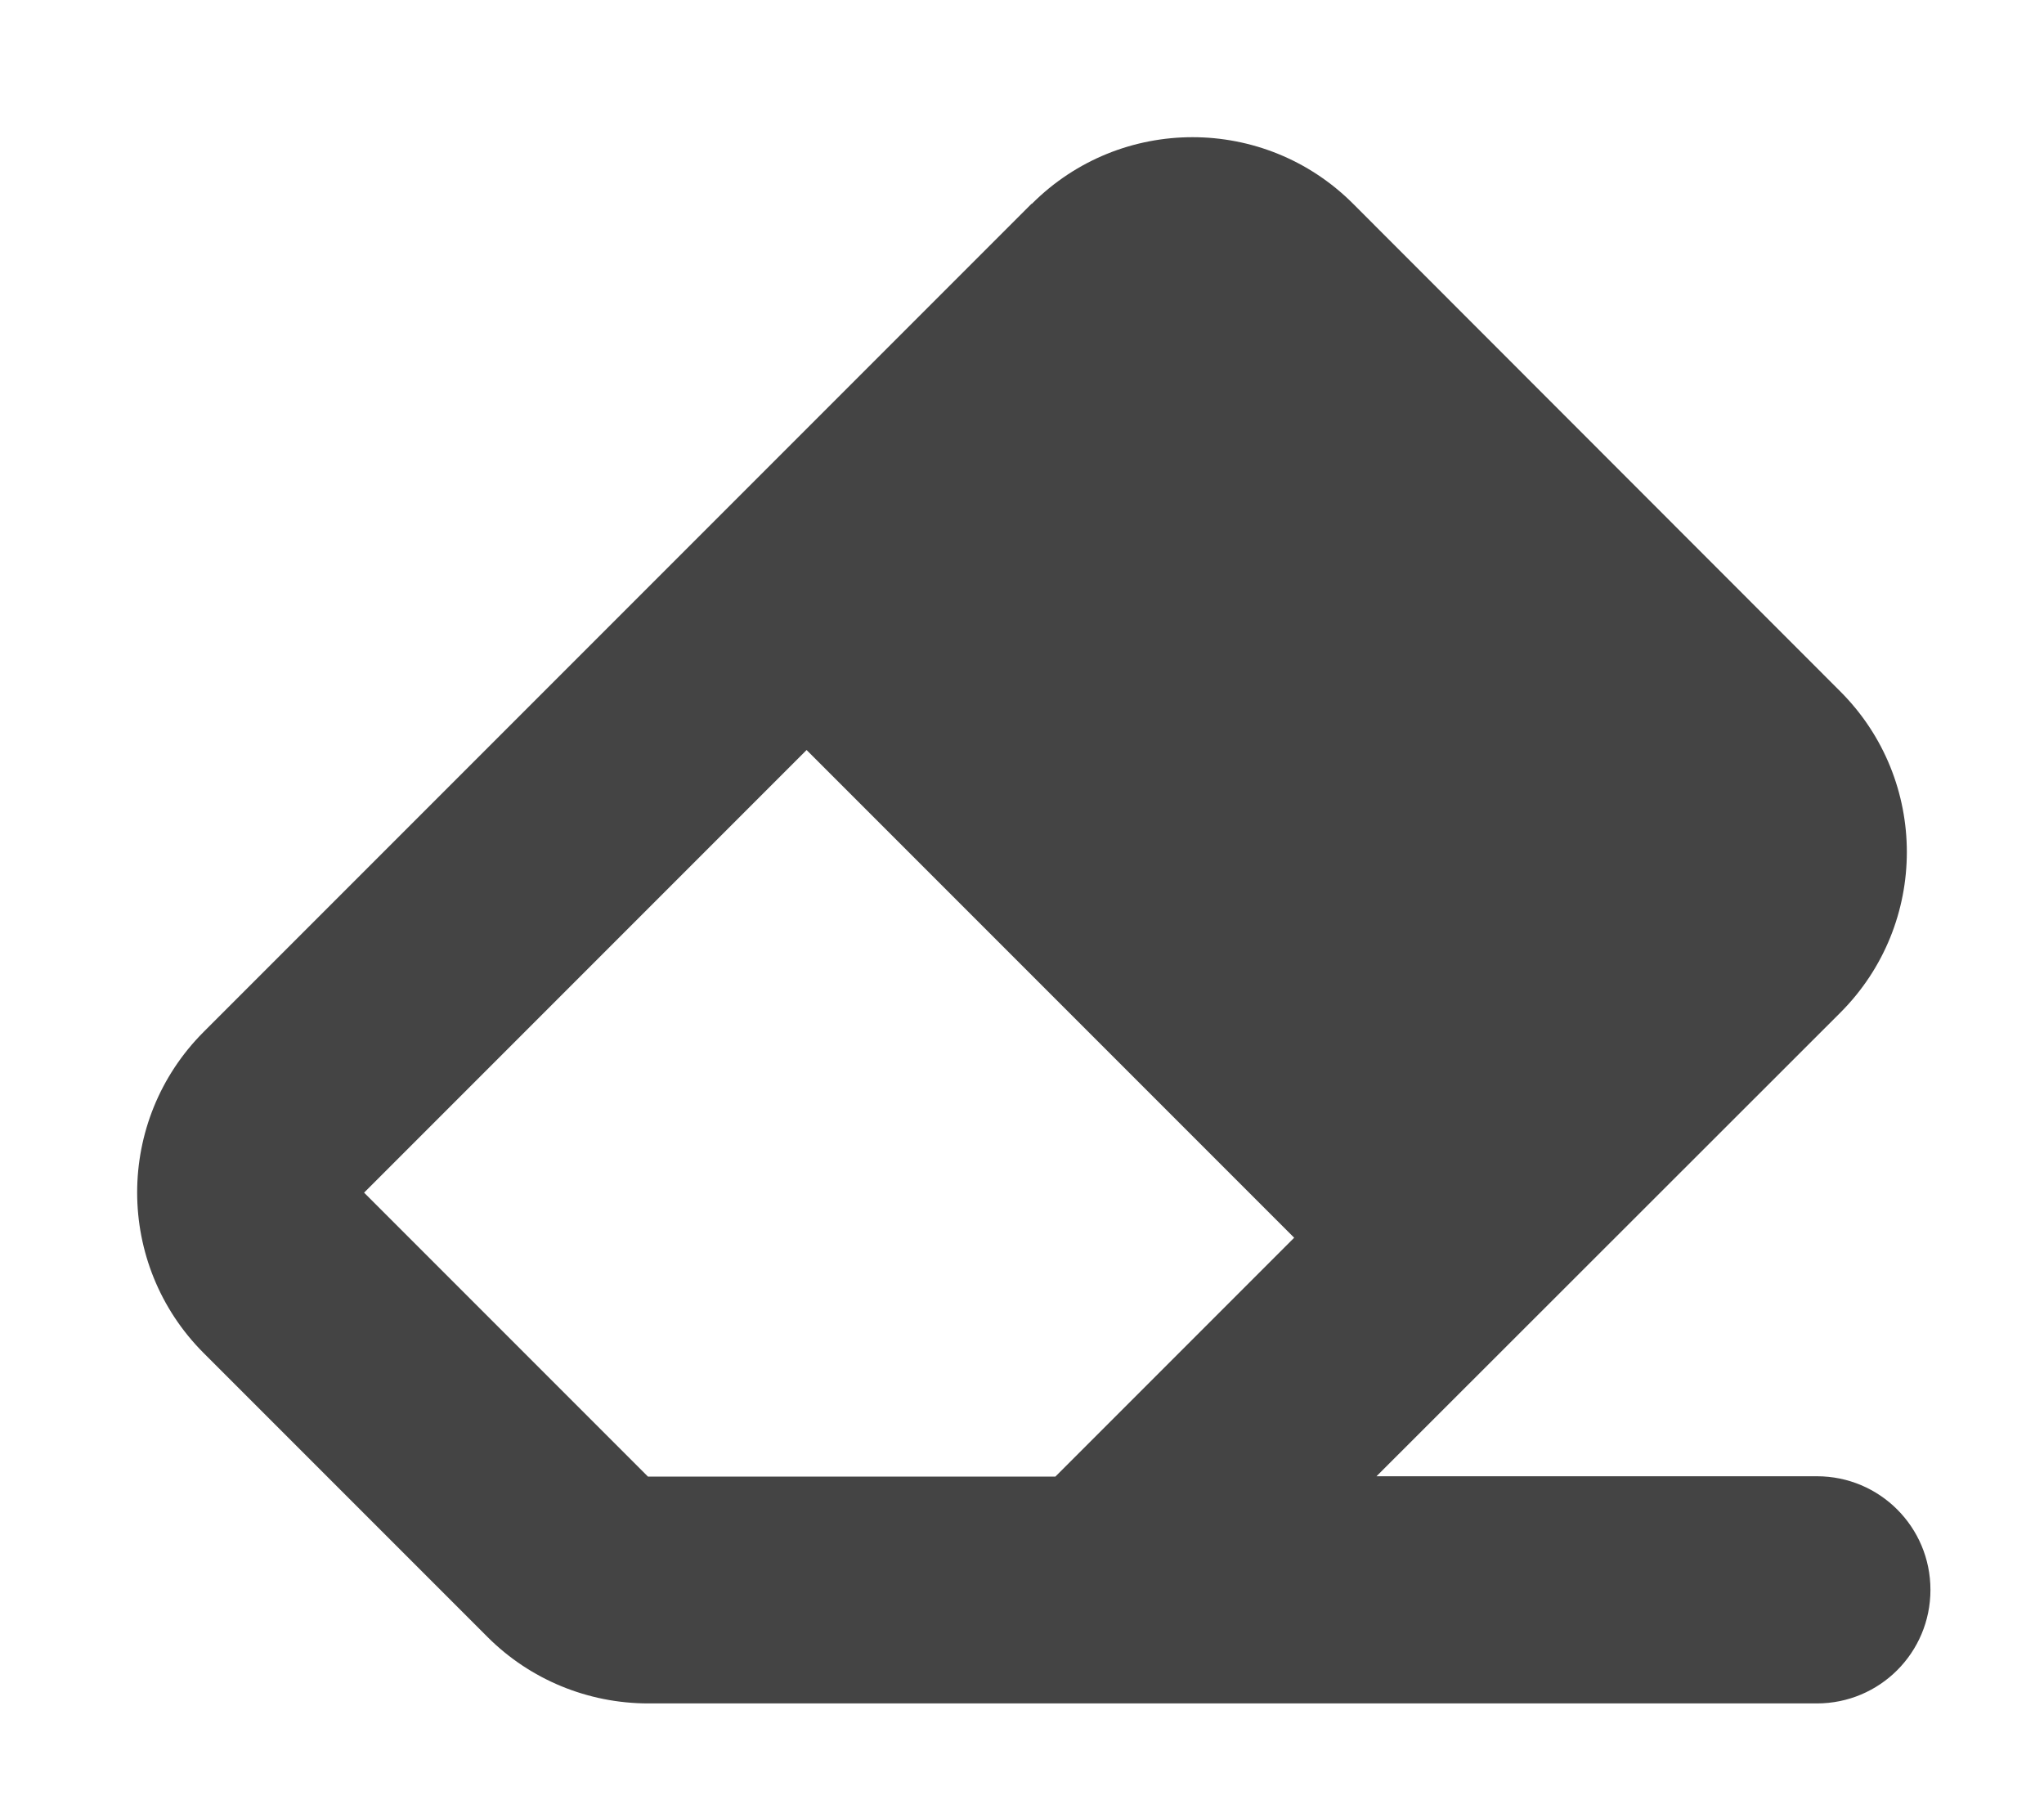
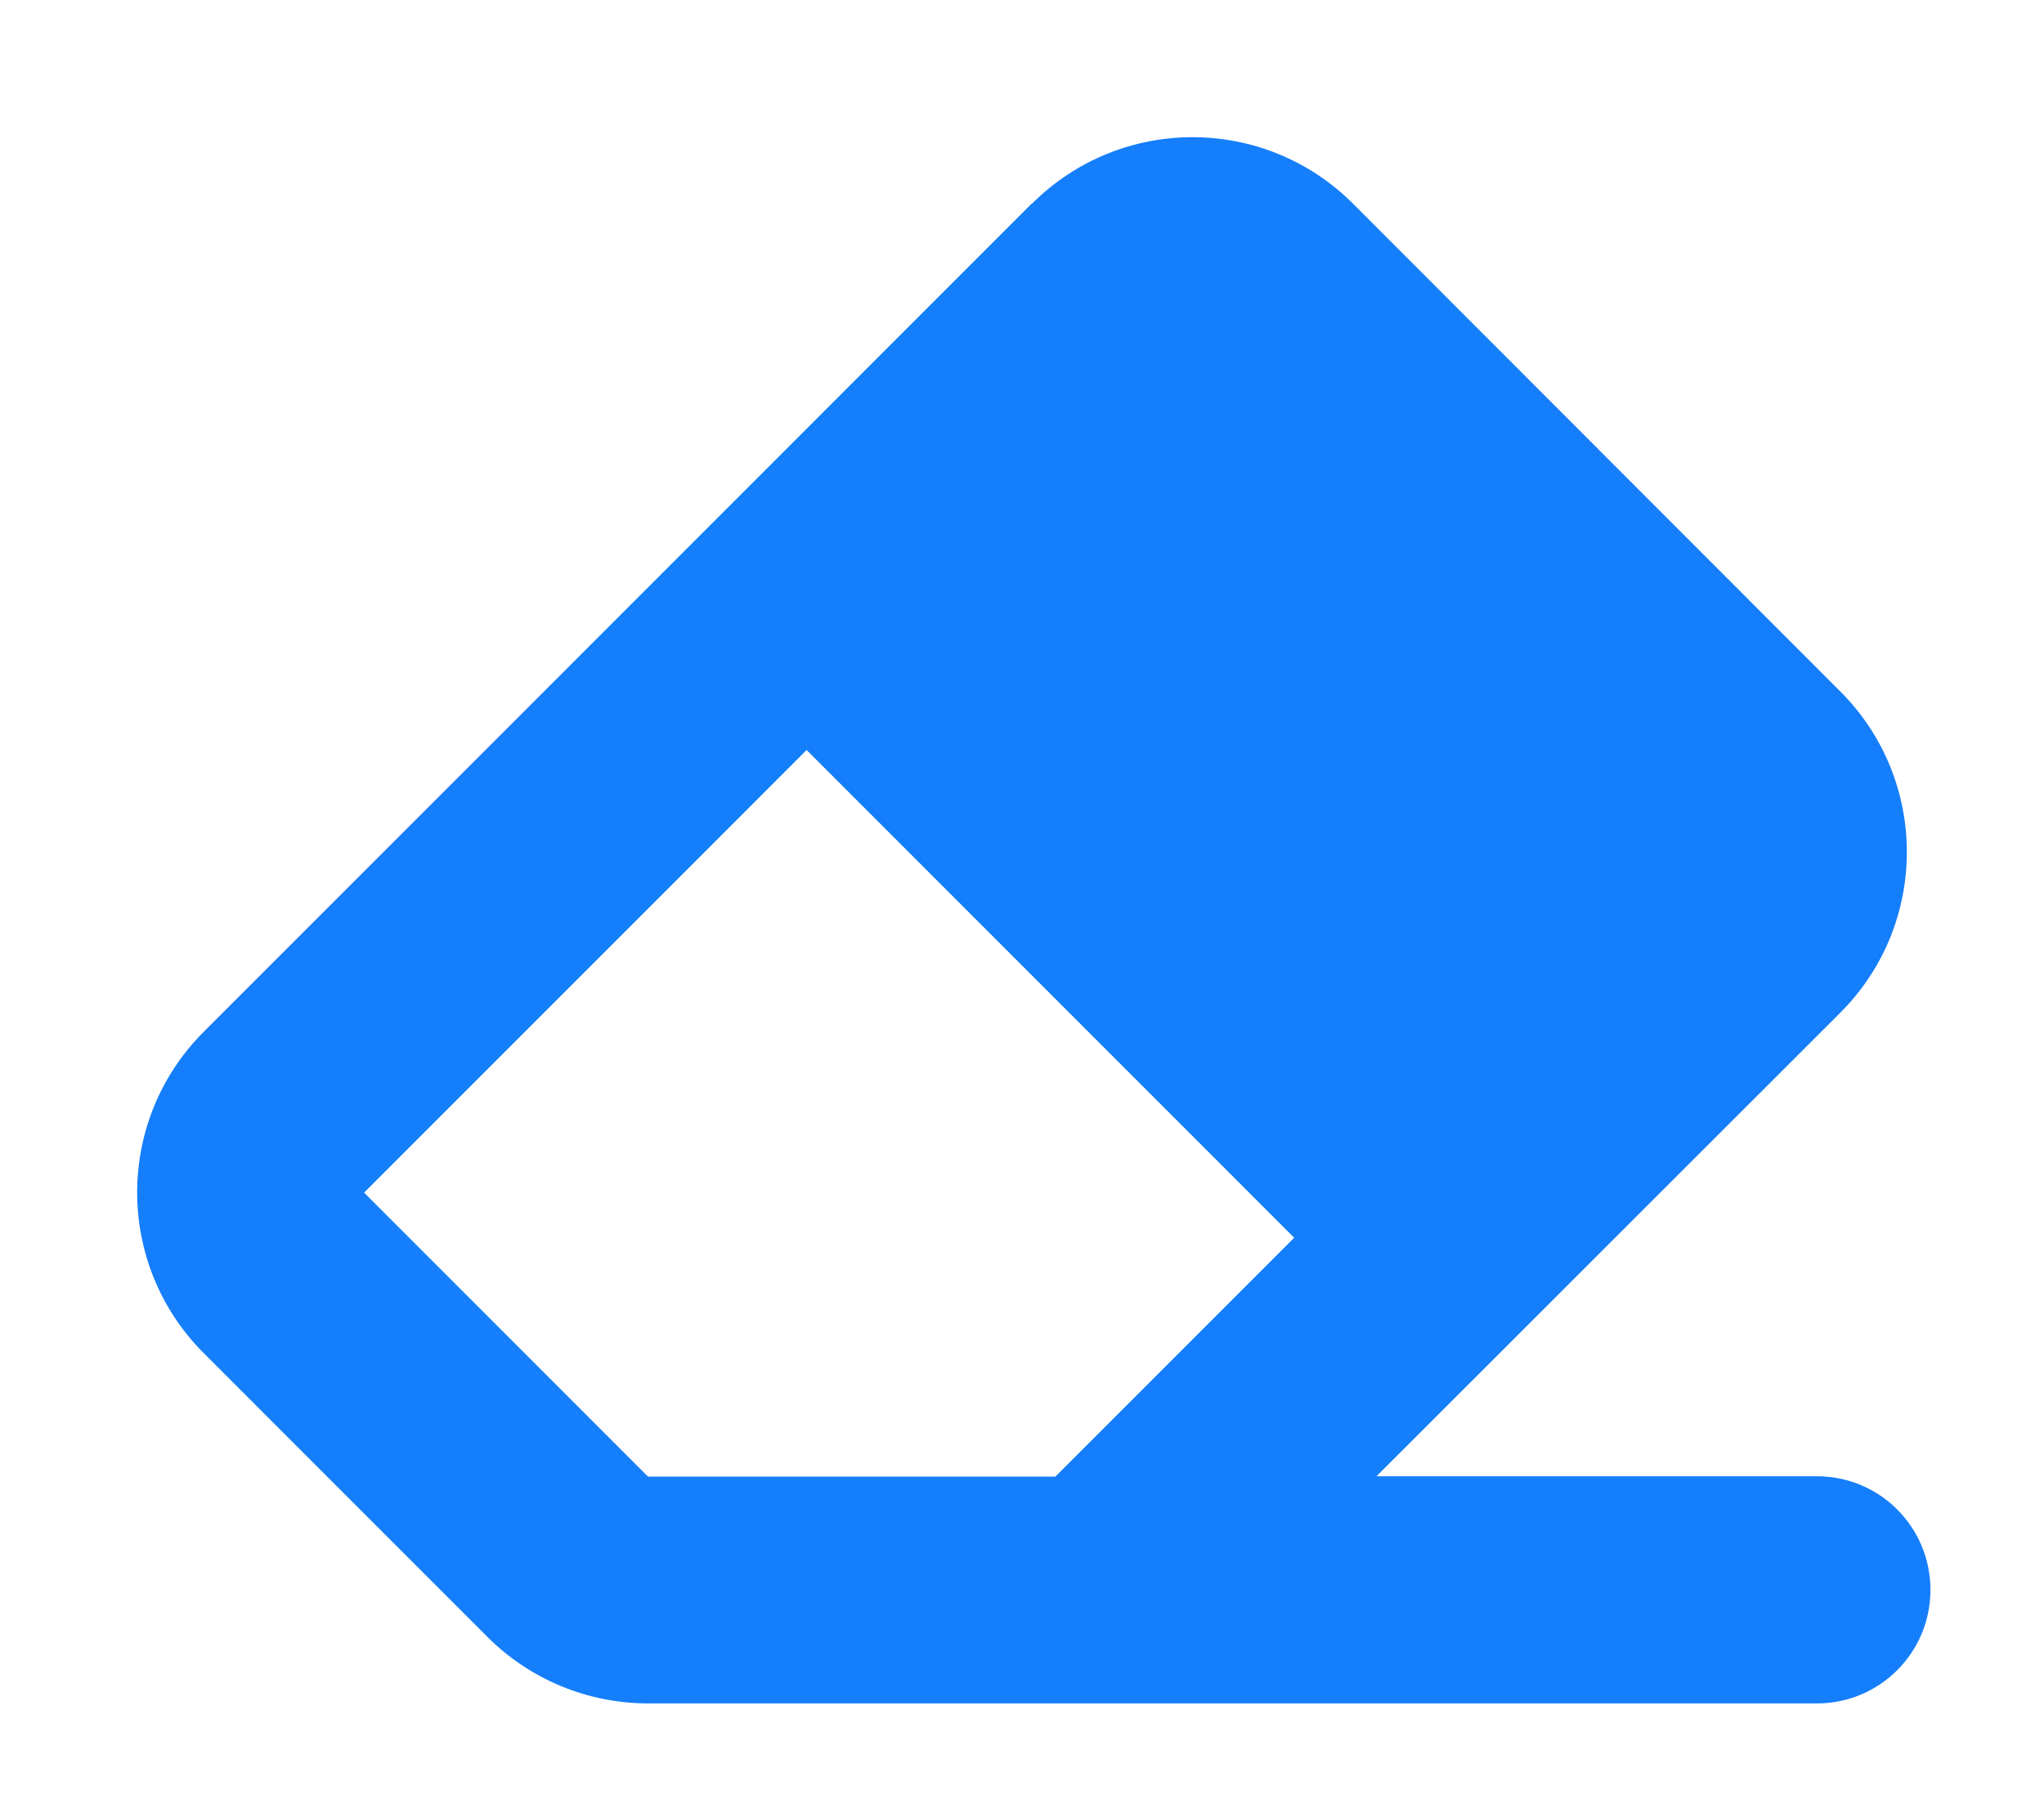
<svg xmlns="http://www.w3.org/2000/svg" height="16" width="18" viewBox="0 0 576 512">
-   <path fill="#444" d="M290.7 57.4L57.4 290.7c-25 25-25 65.5 0 90.5l80 80c12 12 28.3 18.7 45.3 18.7H288h9.4H512c17.7 0 32-14.3 32-32s-14.3-32-32-32H387.9L518.6 285.3c25-25 25-65.5 0-90.5L381.3 57.4c-25-25-65.5-25-90.5 0zM297.4 416H288l-105.4 0-80-80L227.3 211.3 364.7 348.7 297.4 416z" />
+   <path fill="#157efb" d="M290.7 57.4L57.4 290.7c-25 25-25 65.5 0 90.5l80 80c12 12 28.3 18.7 45.3 18.7H288h9.4H512c17.7 0 32-14.3 32-32s-14.3-32-32-32H387.9L518.6 285.3c25-25 25-65.5 0-90.5L381.3 57.4c-25-25-65.5-25-90.5 0zM297.4 416H288l-105.4 0-80-80L227.3 211.3 364.7 348.7 297.4 416z" />
</svg>
